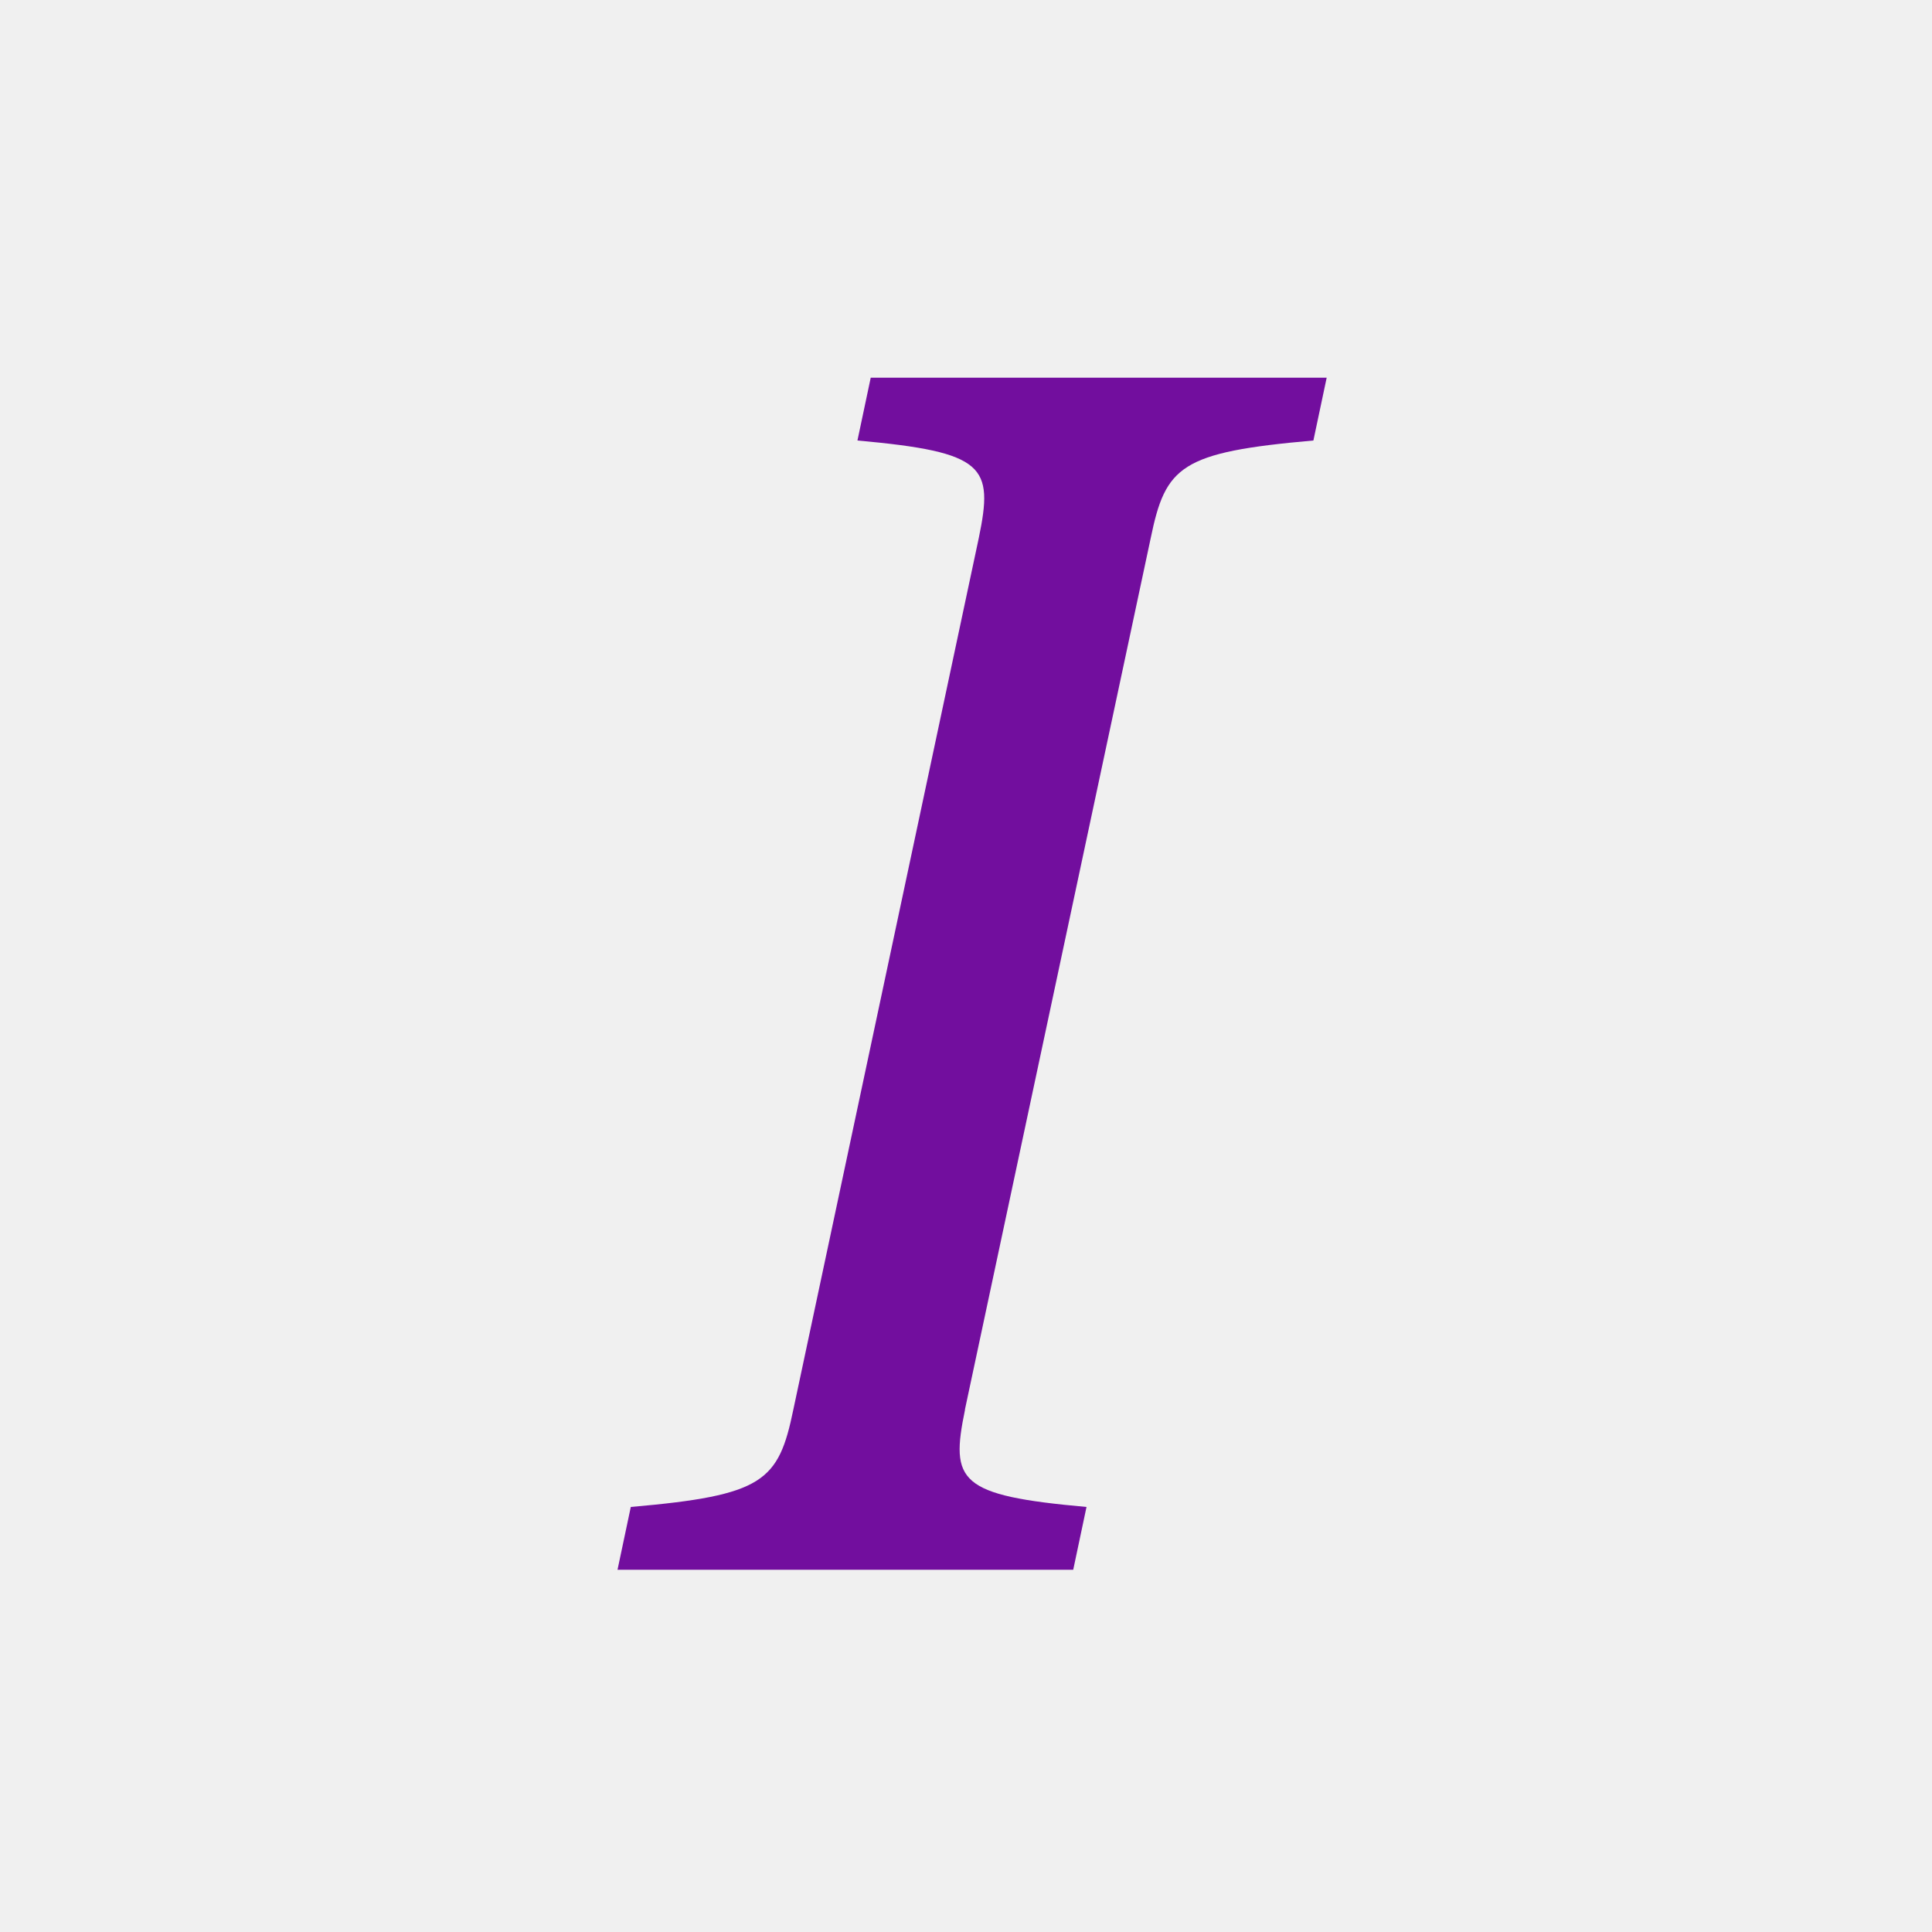
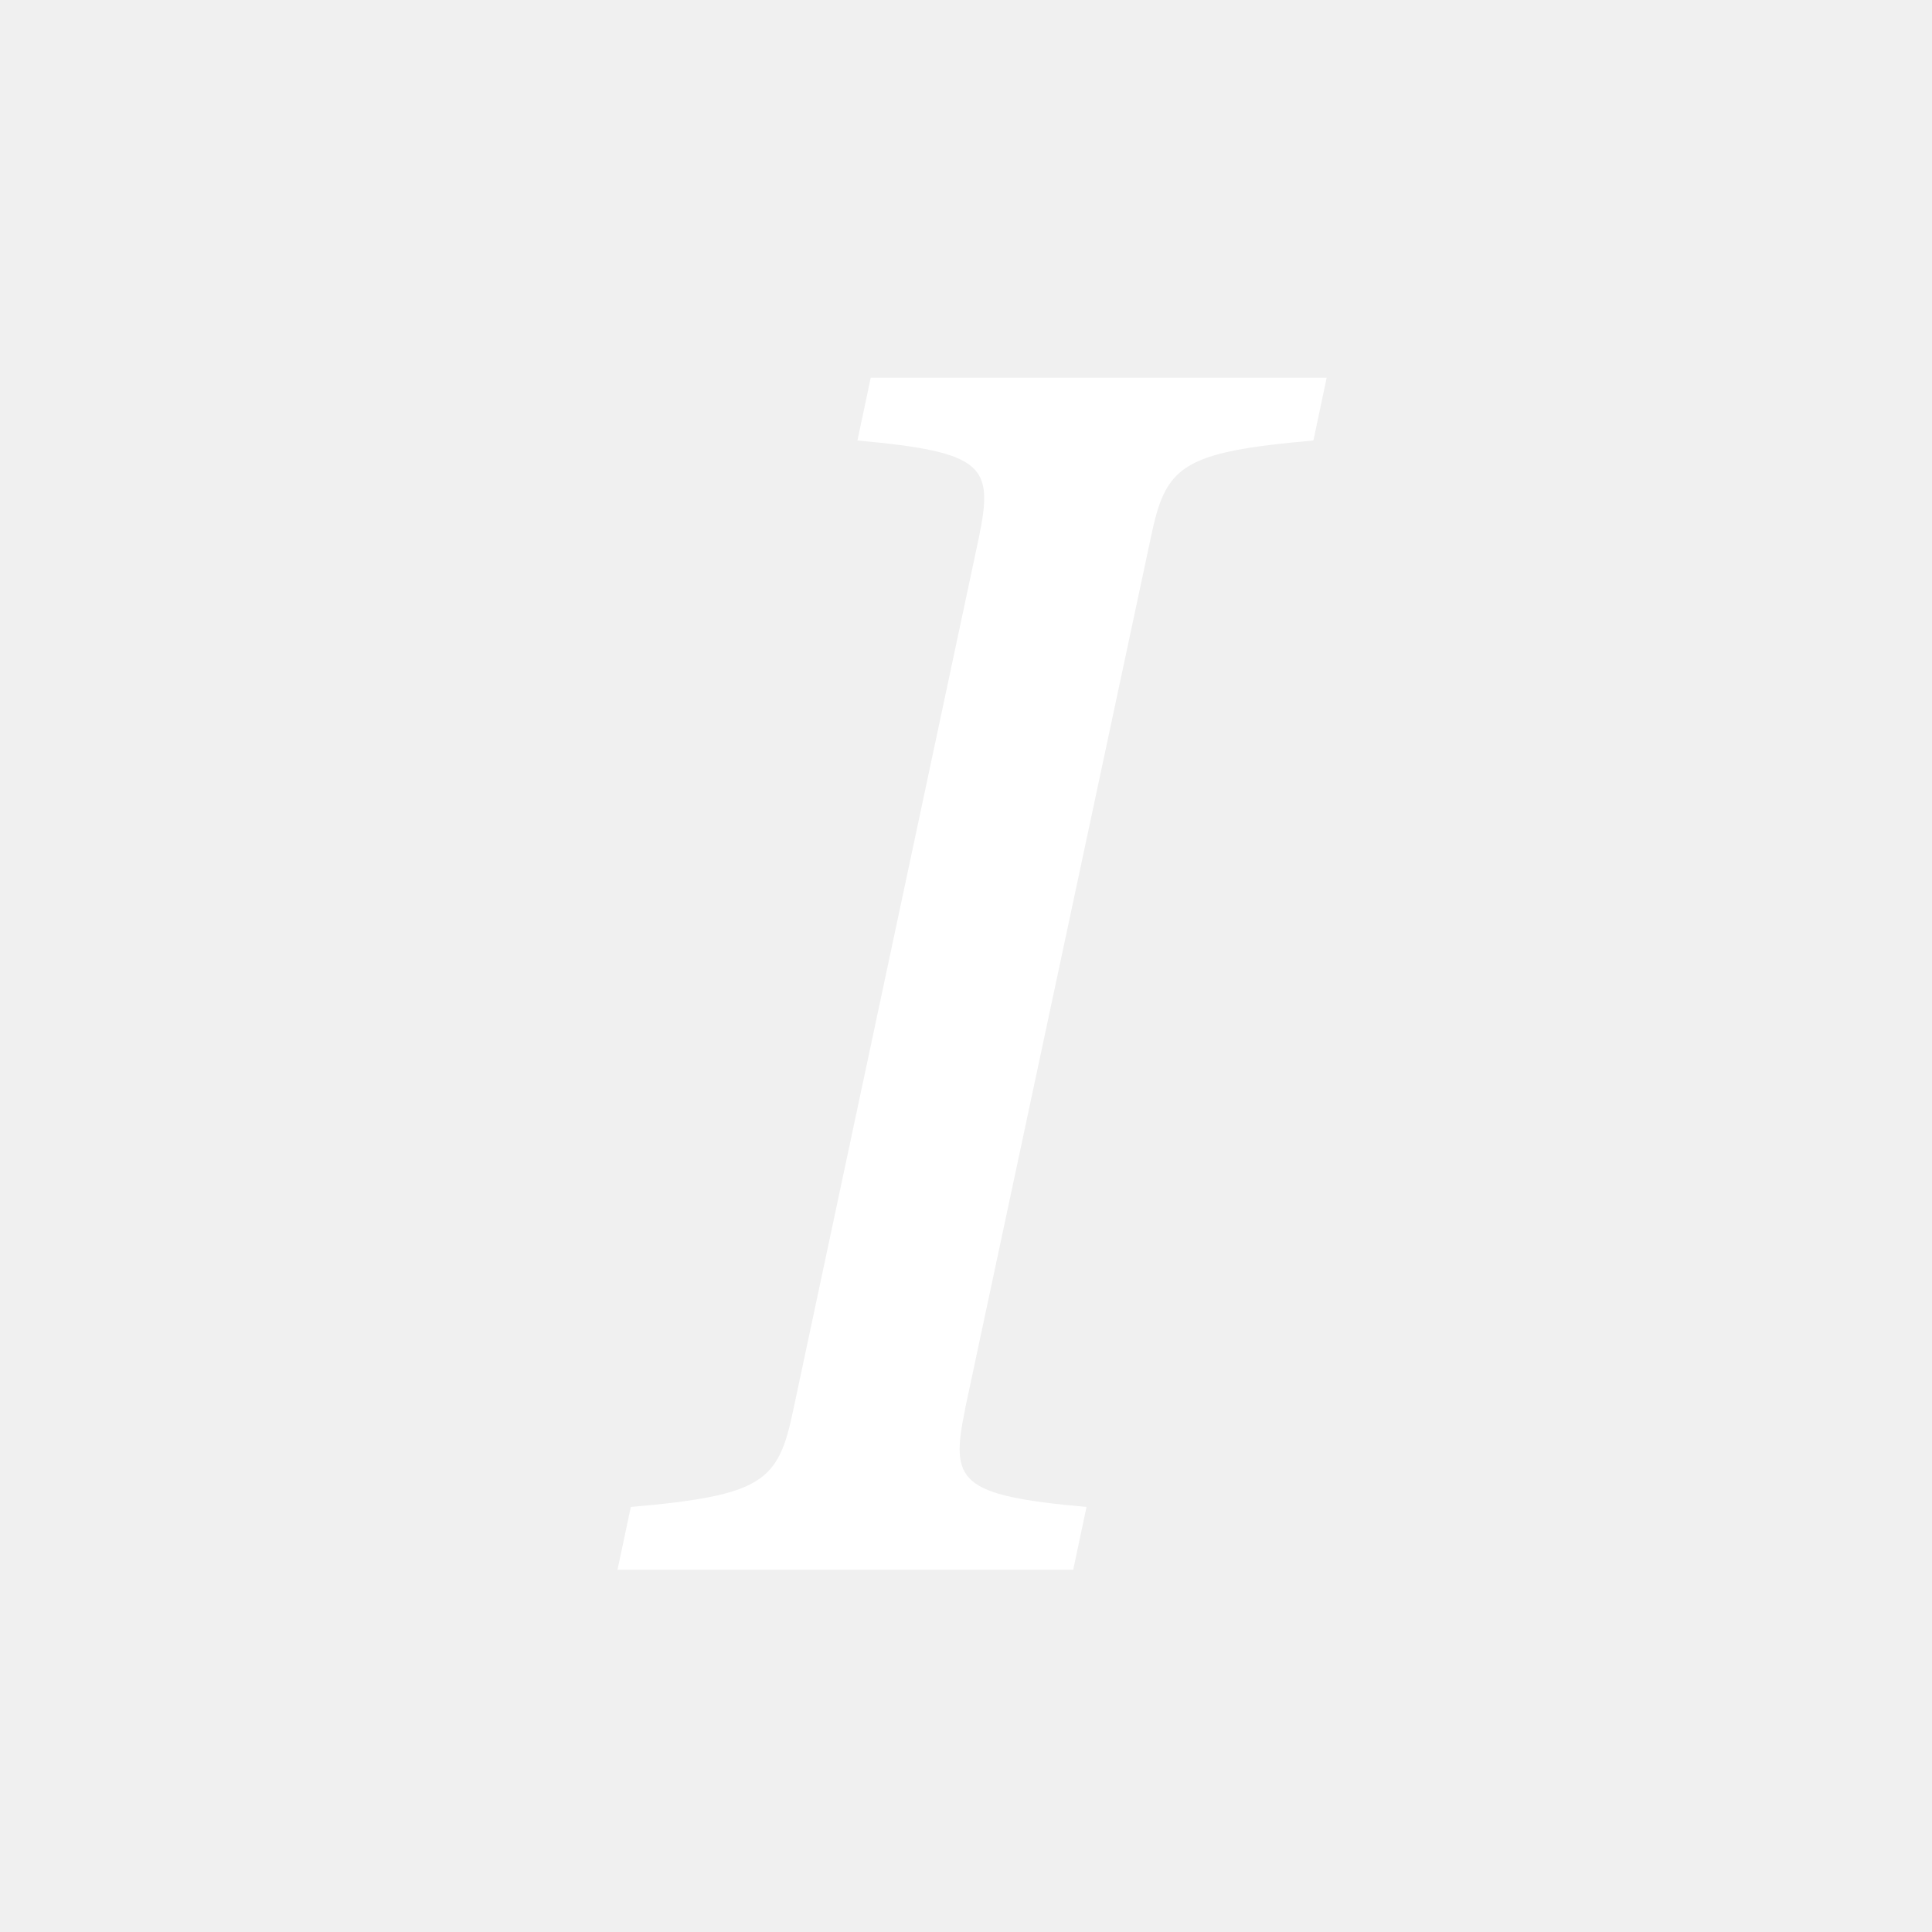
- <svg xmlns="http://www.w3.org/2000/svg" width="16" height="16" fill="#720e9e" class="bi bi-type-italic" viewBox="0 0 16 16">
+ <svg xmlns="http://www.w3.org/2000/svg" width="16" height="16" fill="white" class="bi bi-type-italic" viewBox="0 0 16 16">
  <path d="M7.991 11.674 9.53 4.455c.123-.595.246-.71 1.347-.807l.11-.52H7.211l-.11.52c1.06.096 1.128.212 1.005.807L6.57 11.674c-.123.595-.246.71-1.346.806l-.11.52h3.774l.11-.52c-1.06-.095-1.129-.211-1.006-.806z" />
</svg>
